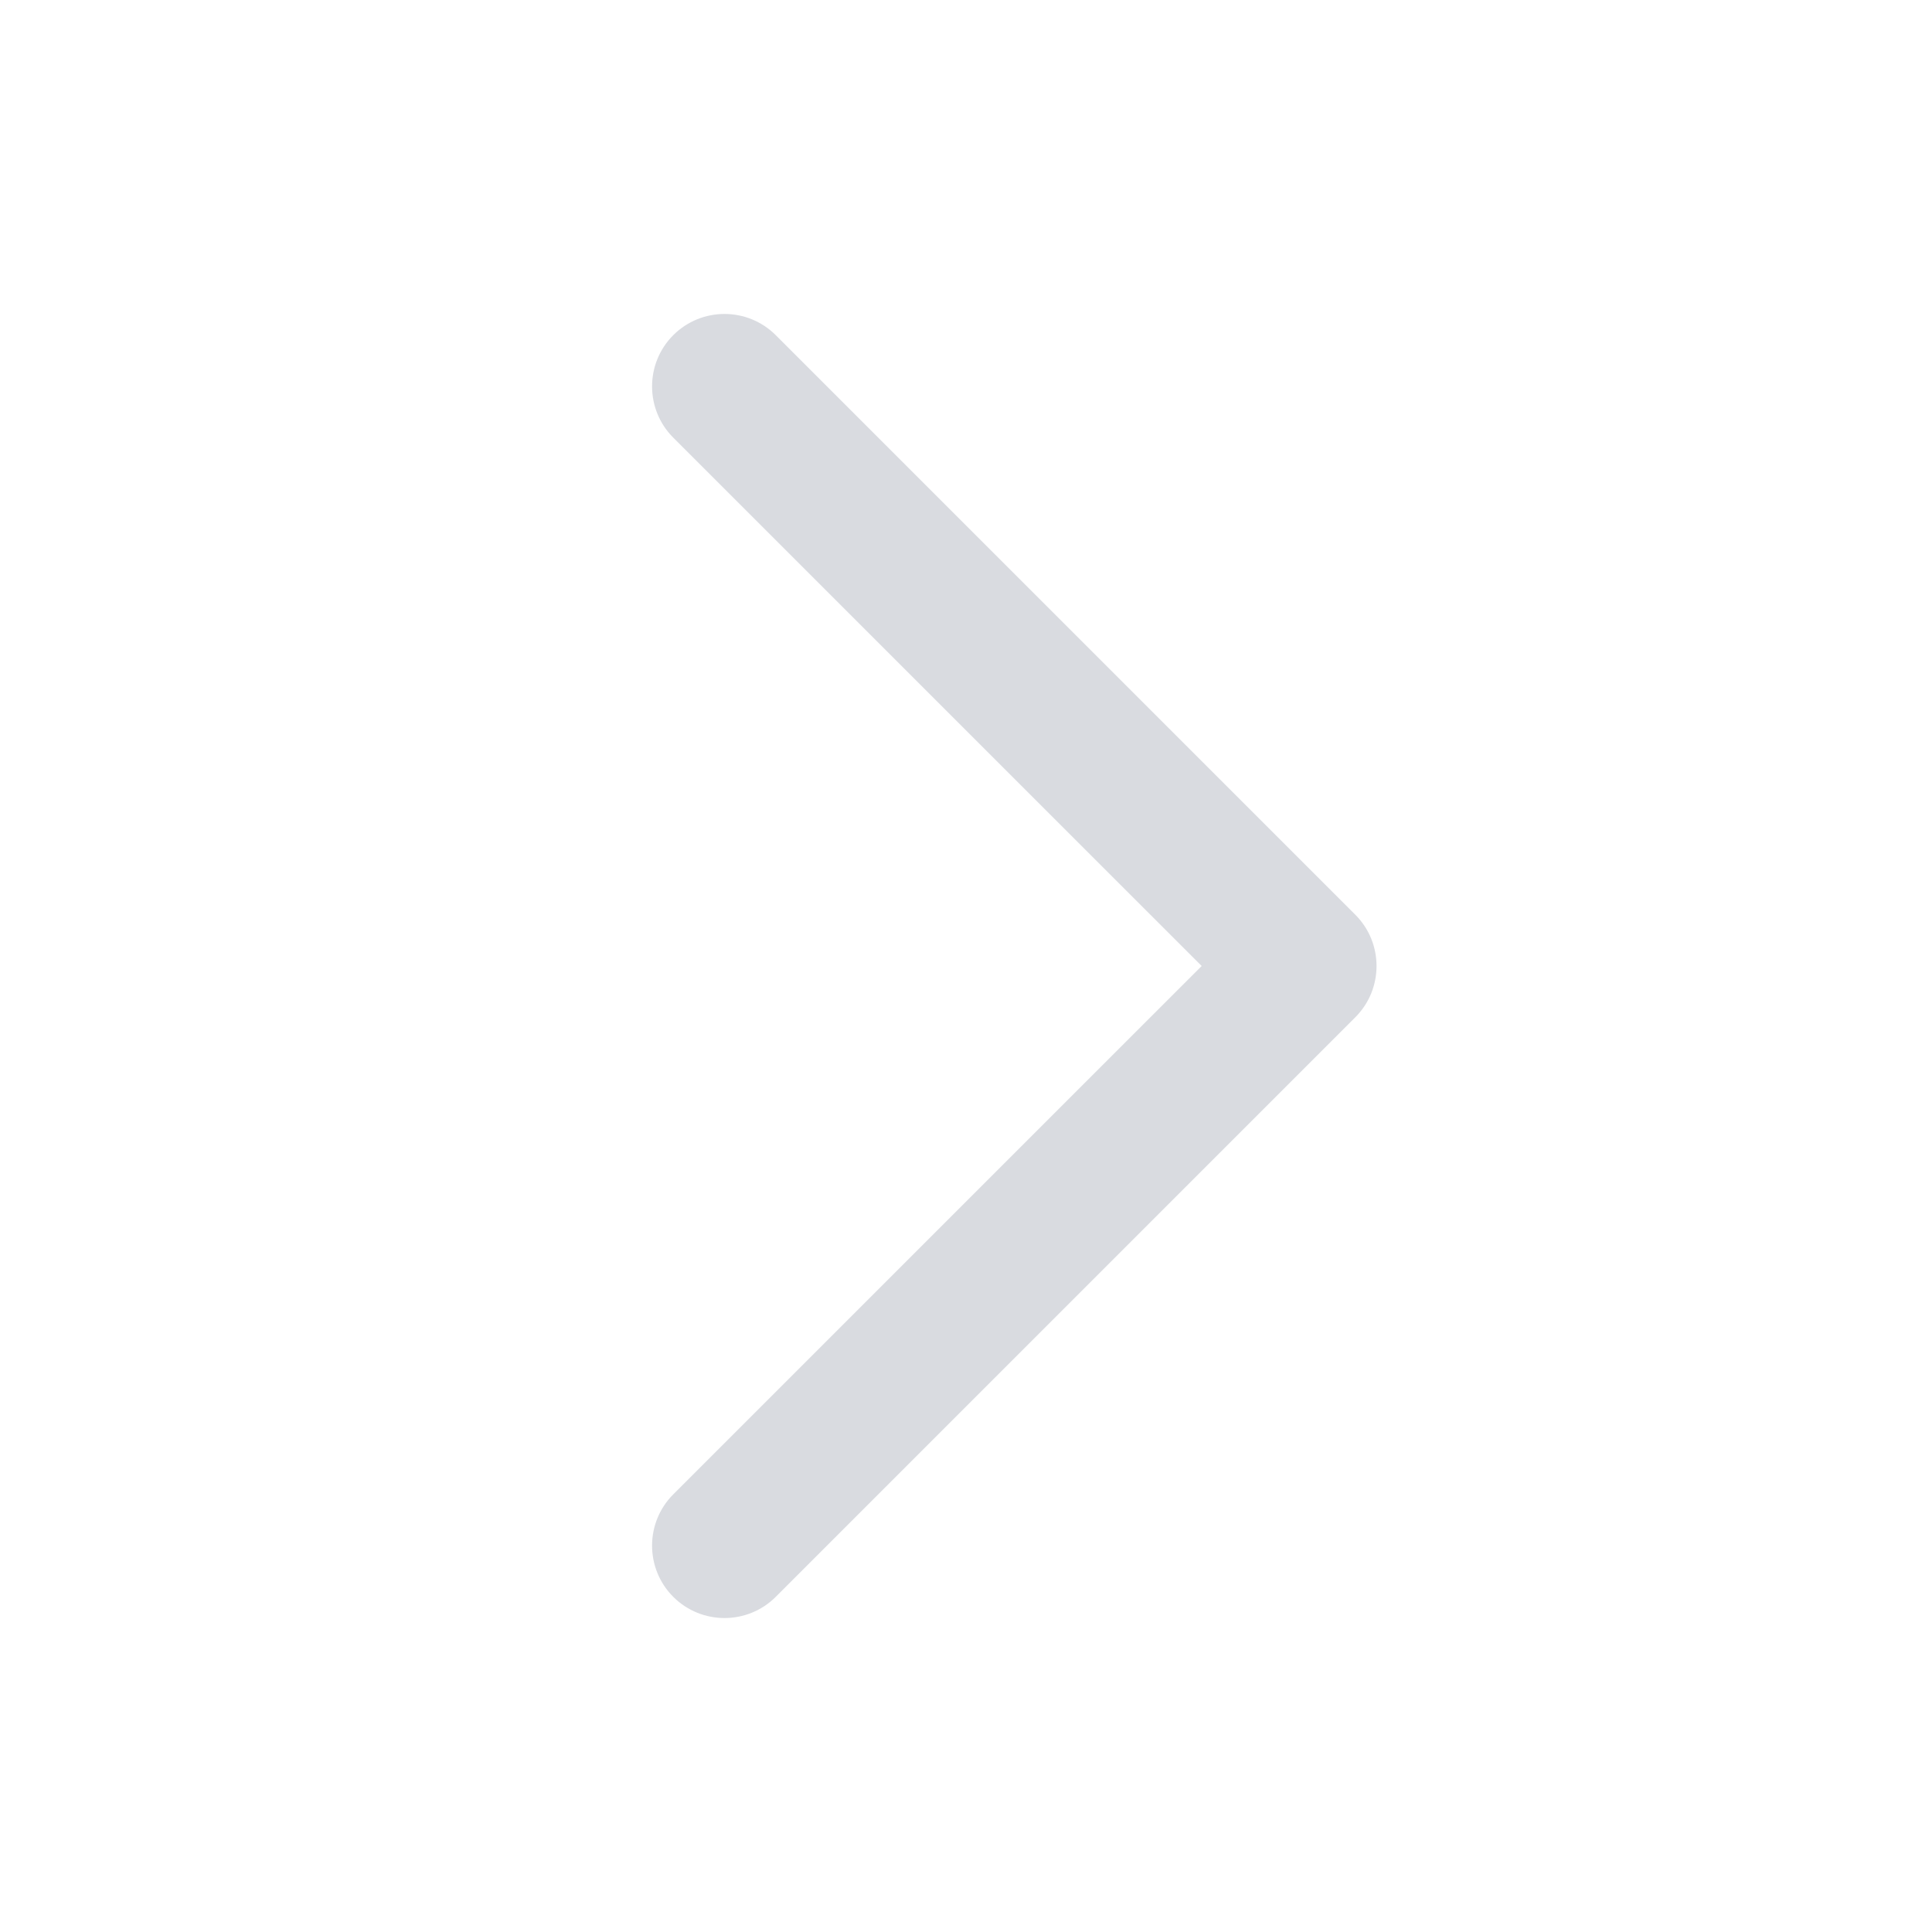
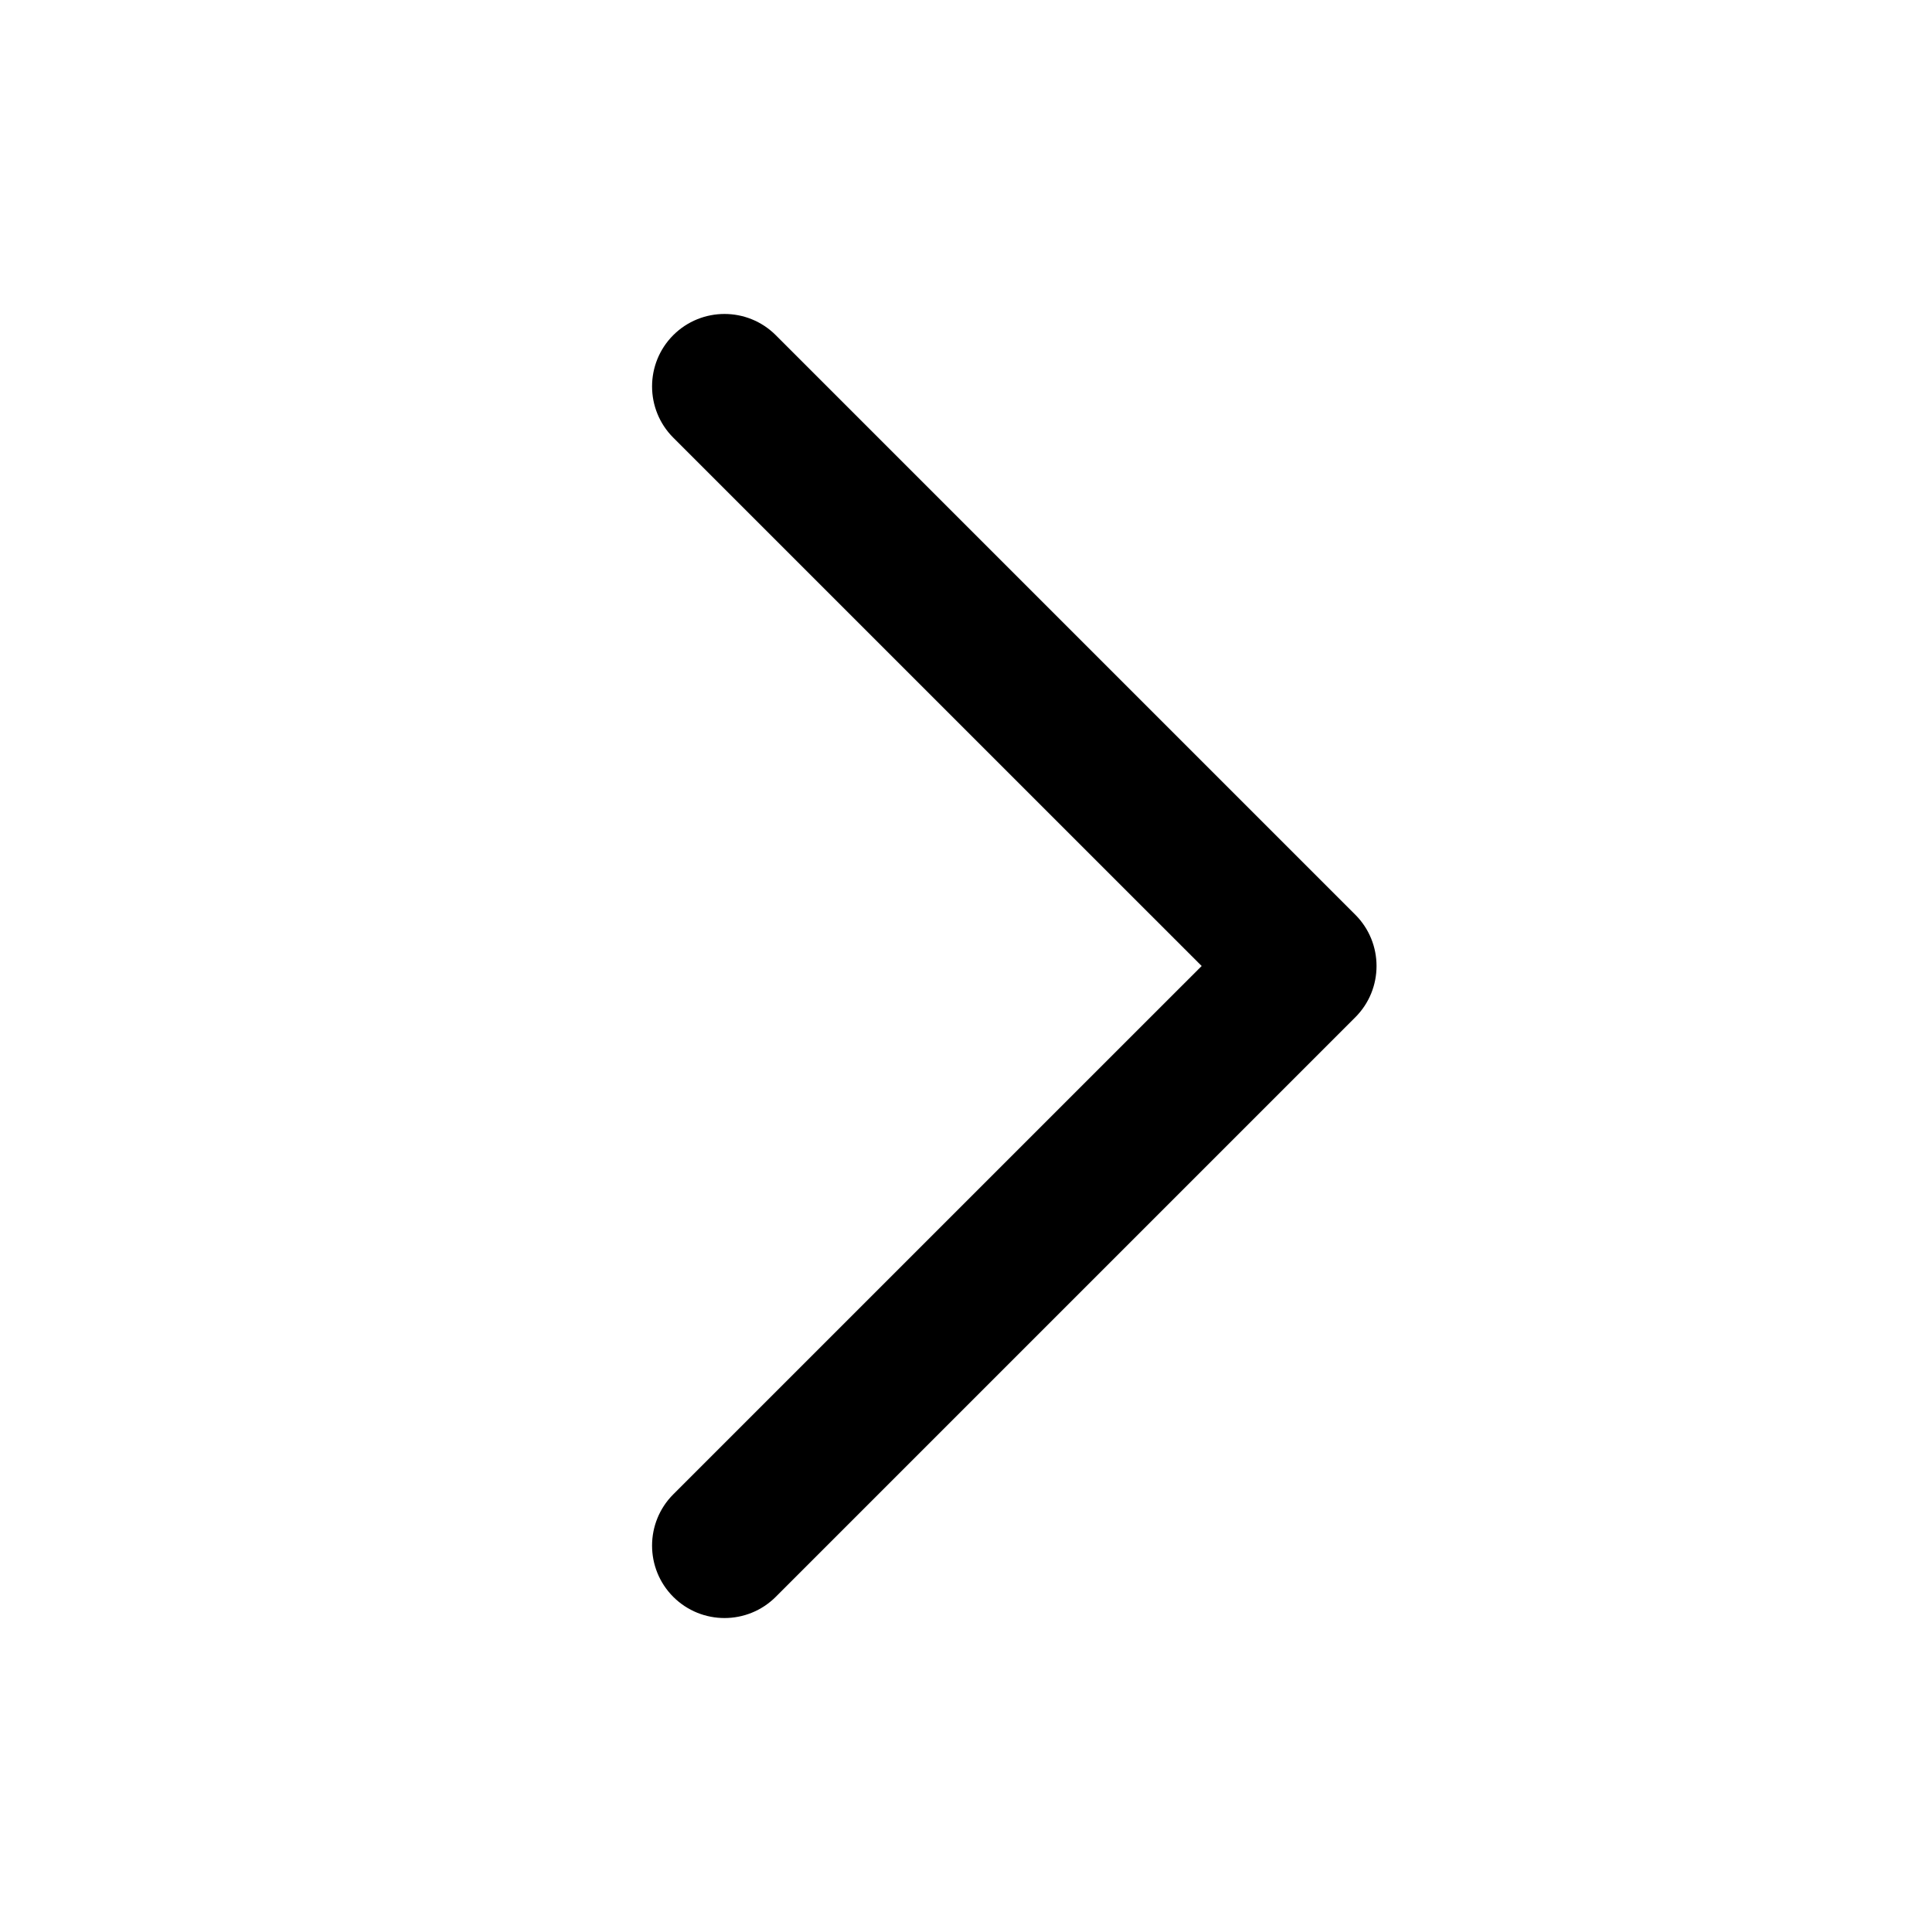
- <svg xmlns="http://www.w3.org/2000/svg" width="40" height="40" viewBox="0 0 40 40" fill="none">
-   <path fill-rule="evenodd" clip-rule="evenodd" d="M13.939 33.061C13.354 32.475 13.354 31.525 13.939 30.939L24.879 20L13.939 9.061C13.354 8.475 13.354 7.525 13.939 6.939C14.525 6.354 15.475 6.354 16.061 6.939L28.061 18.939C28.646 19.525 28.646 20.475 28.061 21.061L16.061 33.061C15.475 33.646 14.525 33.646 13.939 33.061Z" fill="#D9DBE0" />
+ <svg xmlns="http://www.w3.org/2000/svg" viewBox="0 0 40 40" fill="none">
+   <path fill-rule="evenodd" clip-rule="evenodd" d="M13.939 33.061C13.354 32.475 13.354 31.525 13.939 30.939L24.879 20L13.939 9.061C13.354 8.475 13.354 7.525 13.939 6.939C14.525 6.354 15.475 6.354 16.061 6.939L28.061 18.939C28.646 19.525 28.646 20.475 28.061 21.061L16.061 33.061C15.475 33.646 14.525 33.646 13.939 33.061Z" fill="currentColor" />
</svg>
